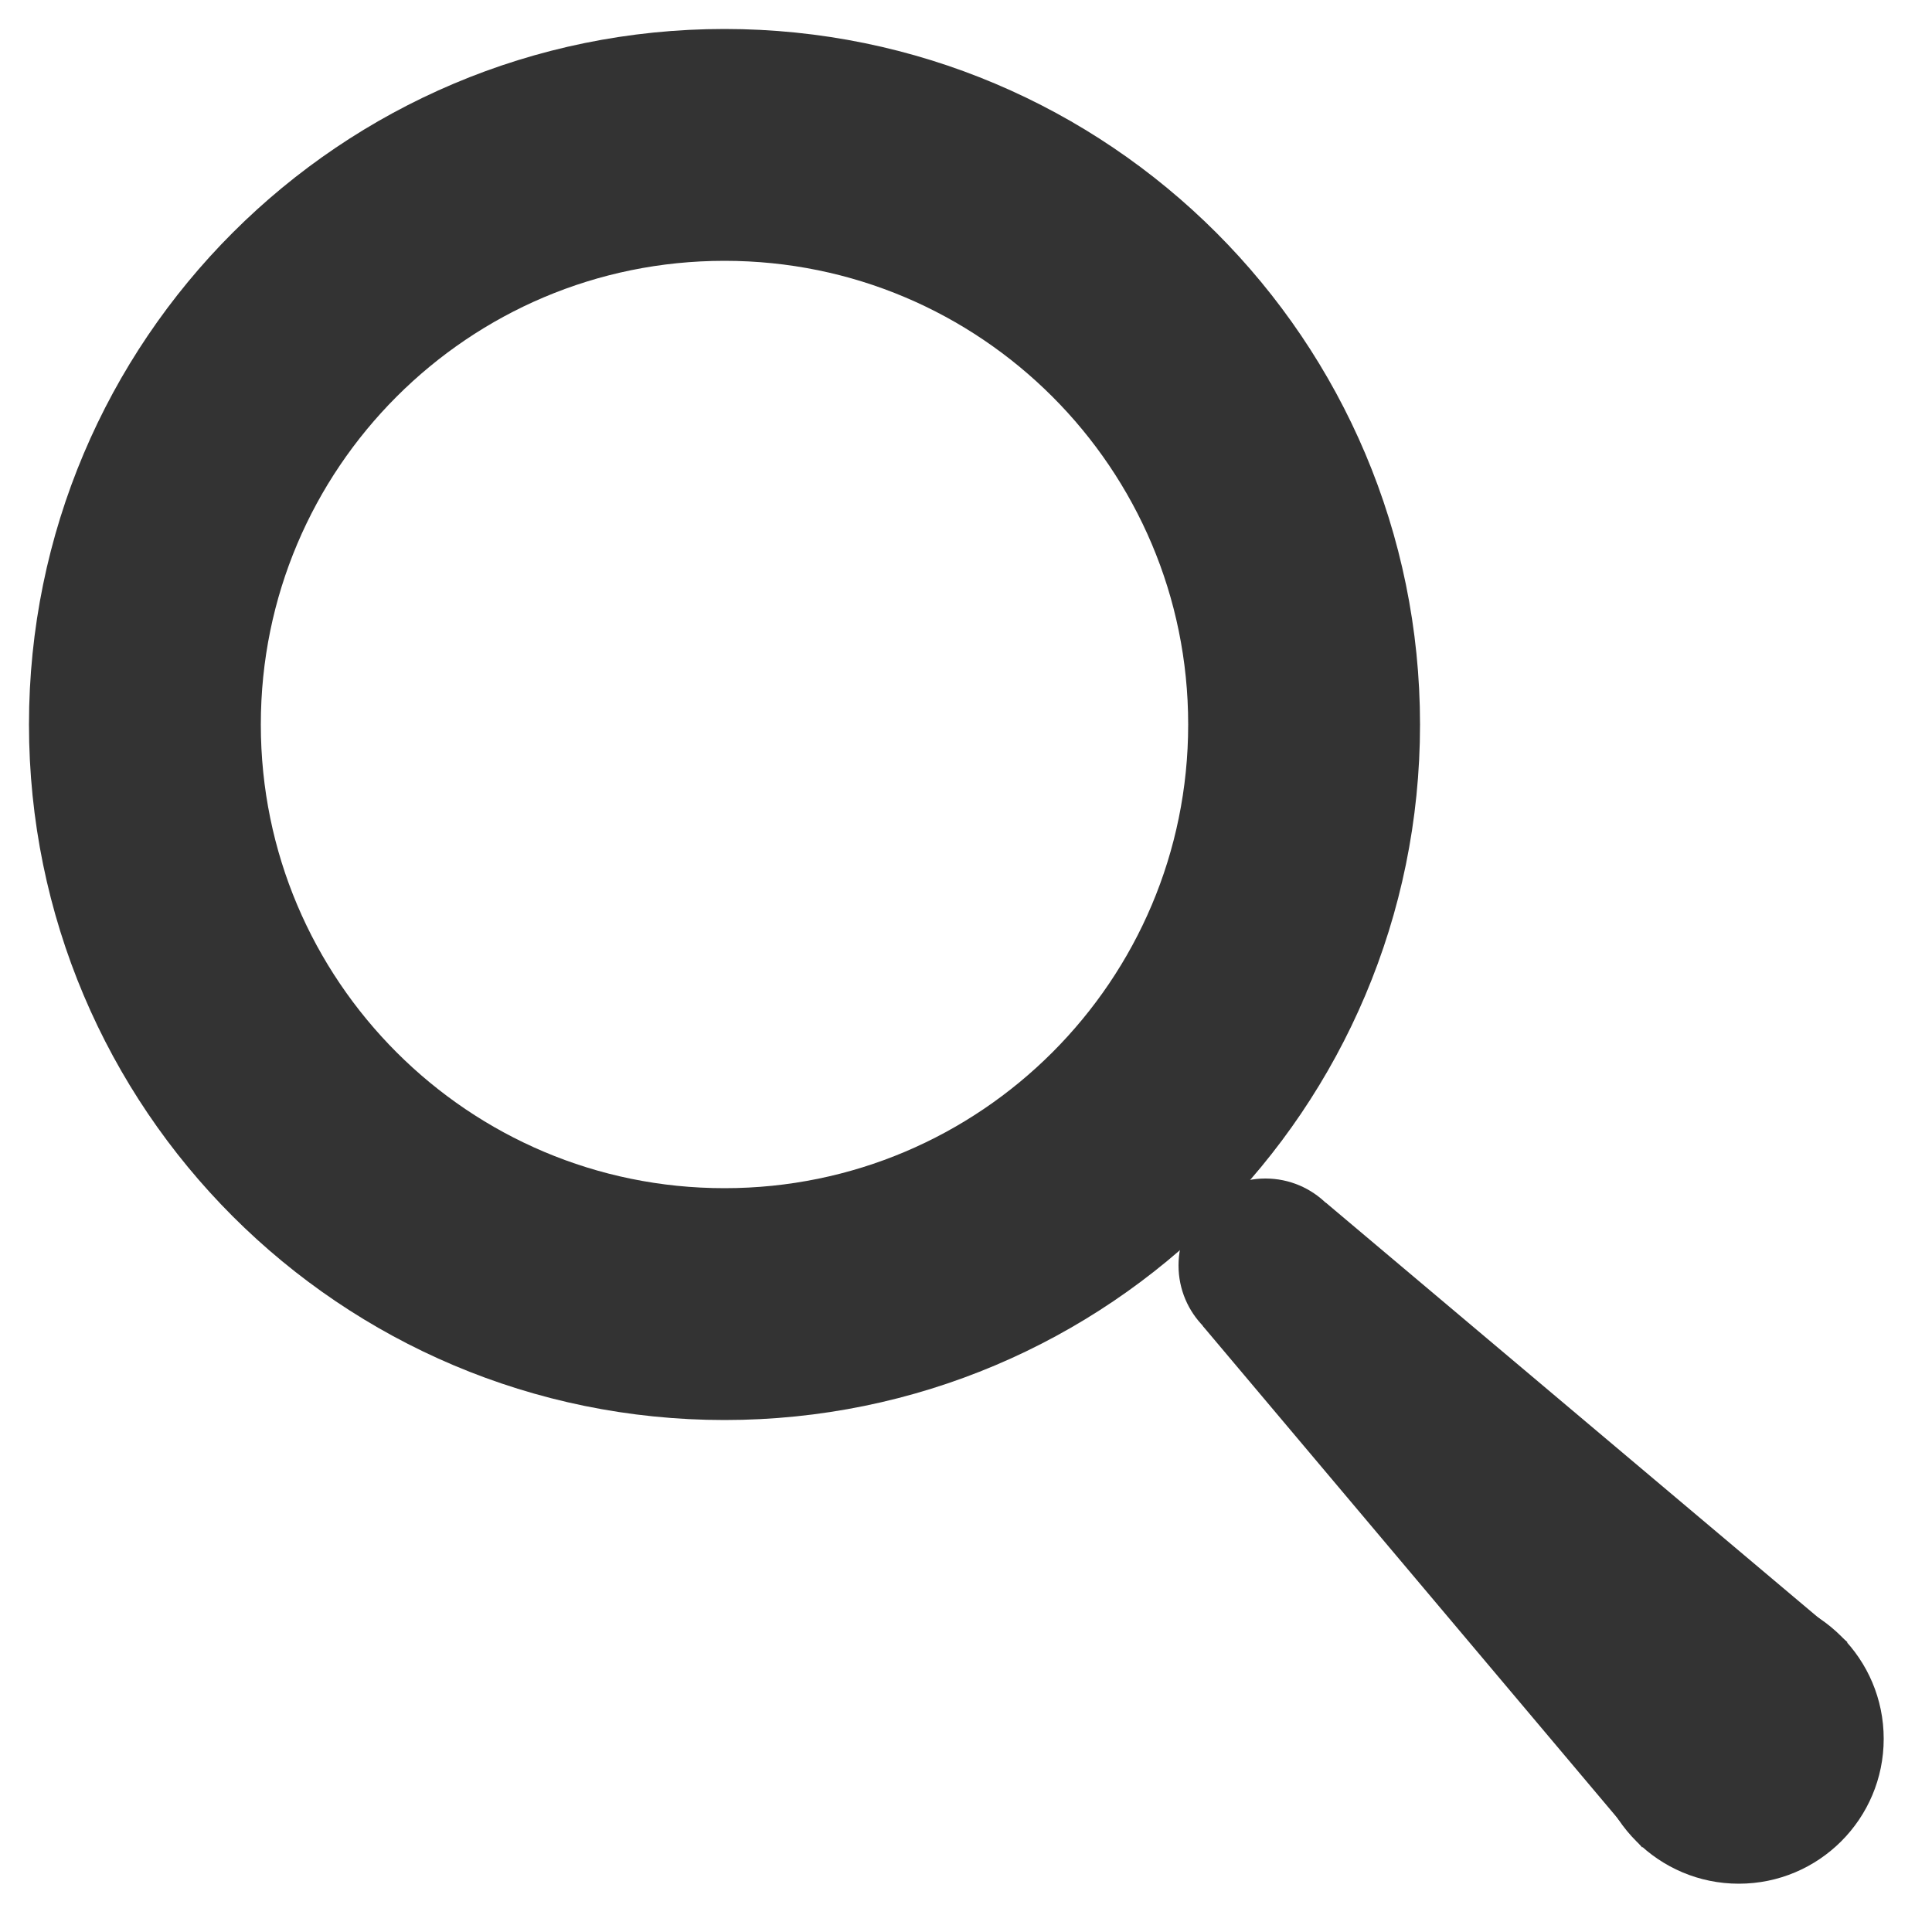
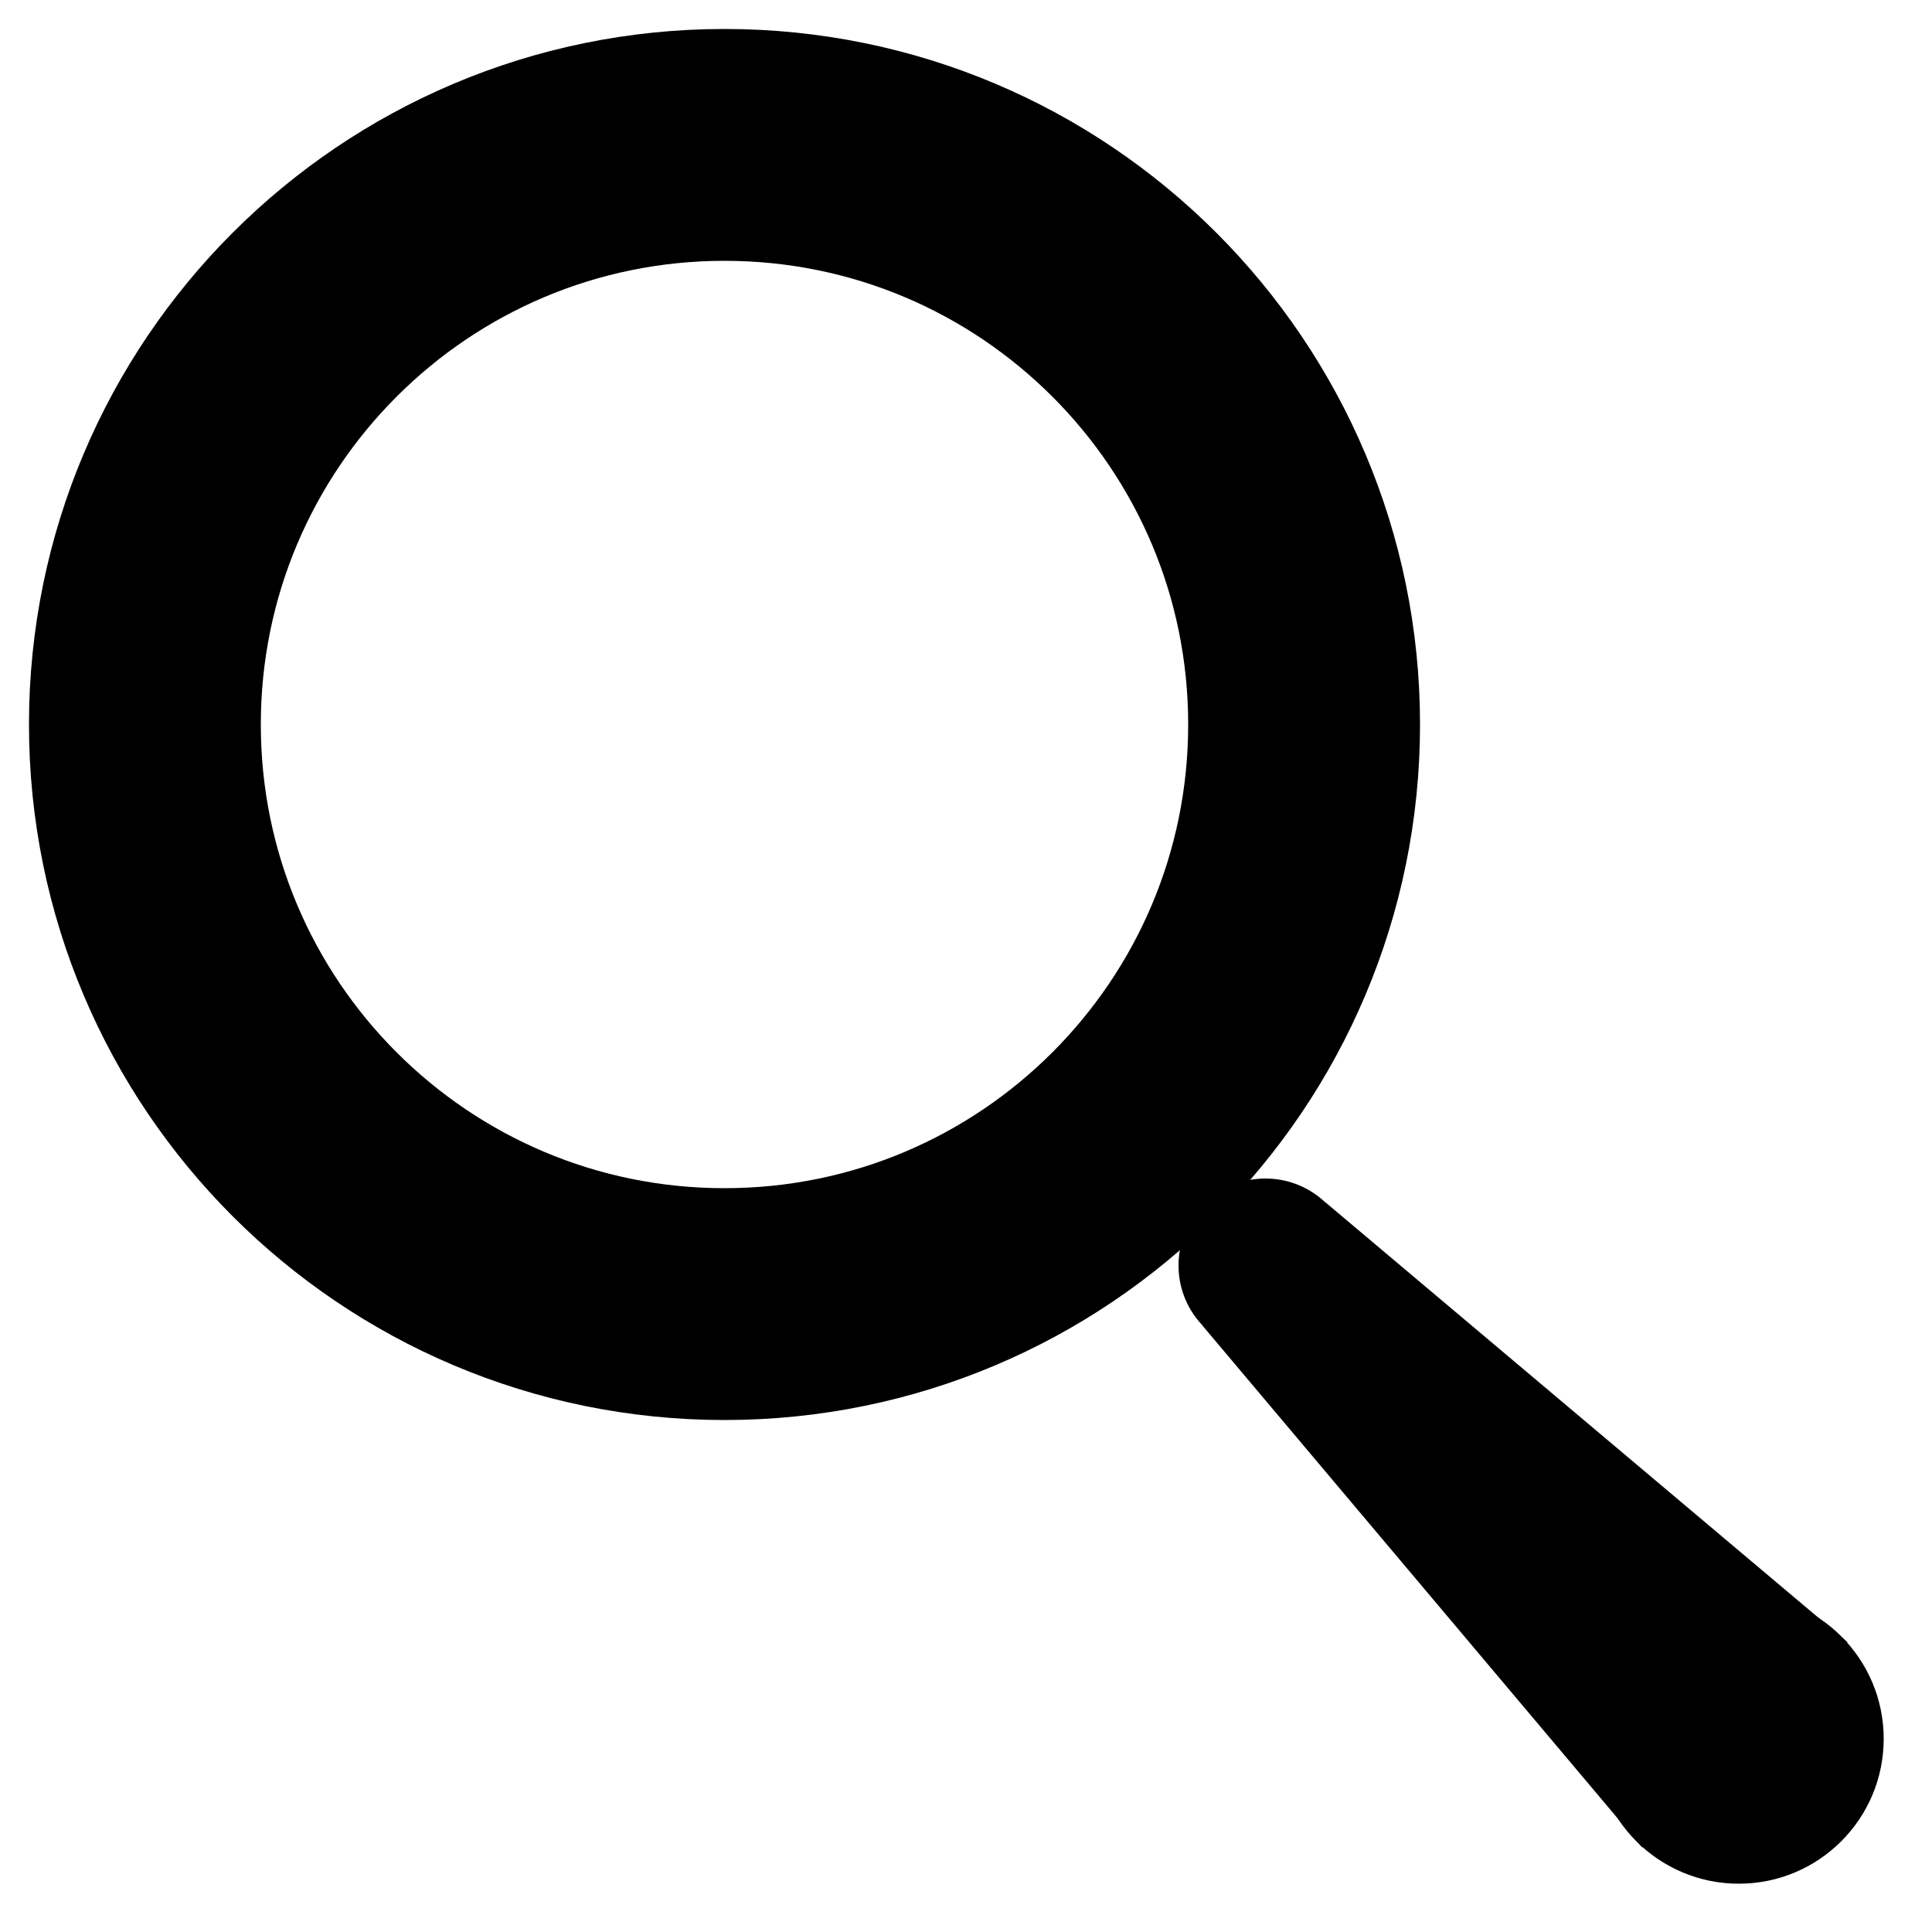
<svg xmlns="http://www.w3.org/2000/svg" version="1.1" width="200" height="200" viewBox="0 0 200 200">
-   <circle cx="75" cy="75" r="60" stroke-width="24" fill="none" stroke="#333333" />
-   <circle cx="131" cy="131" r="9" fill="#333333" />
-   <polygon points="124.5,137.25 170,191.25 191.25,170 137.25,124.5" fill="#333333" />
-   <circle cx="180" cy="180" r="15" fill="#333333" />
+   <circle cx="75" cy="75" r="60" stroke-width="24" fill="none" stroke="#000000" />
+   <circle cx="131" cy="131" r="9" fill="#000000" />
+   <polygon points="124.5,137.25 170,191.25 191.25,170 137.25,124.5" fill="#000000" />
+   <circle cx="180" cy="180" r="15" fill="#000000" />
</svg>
